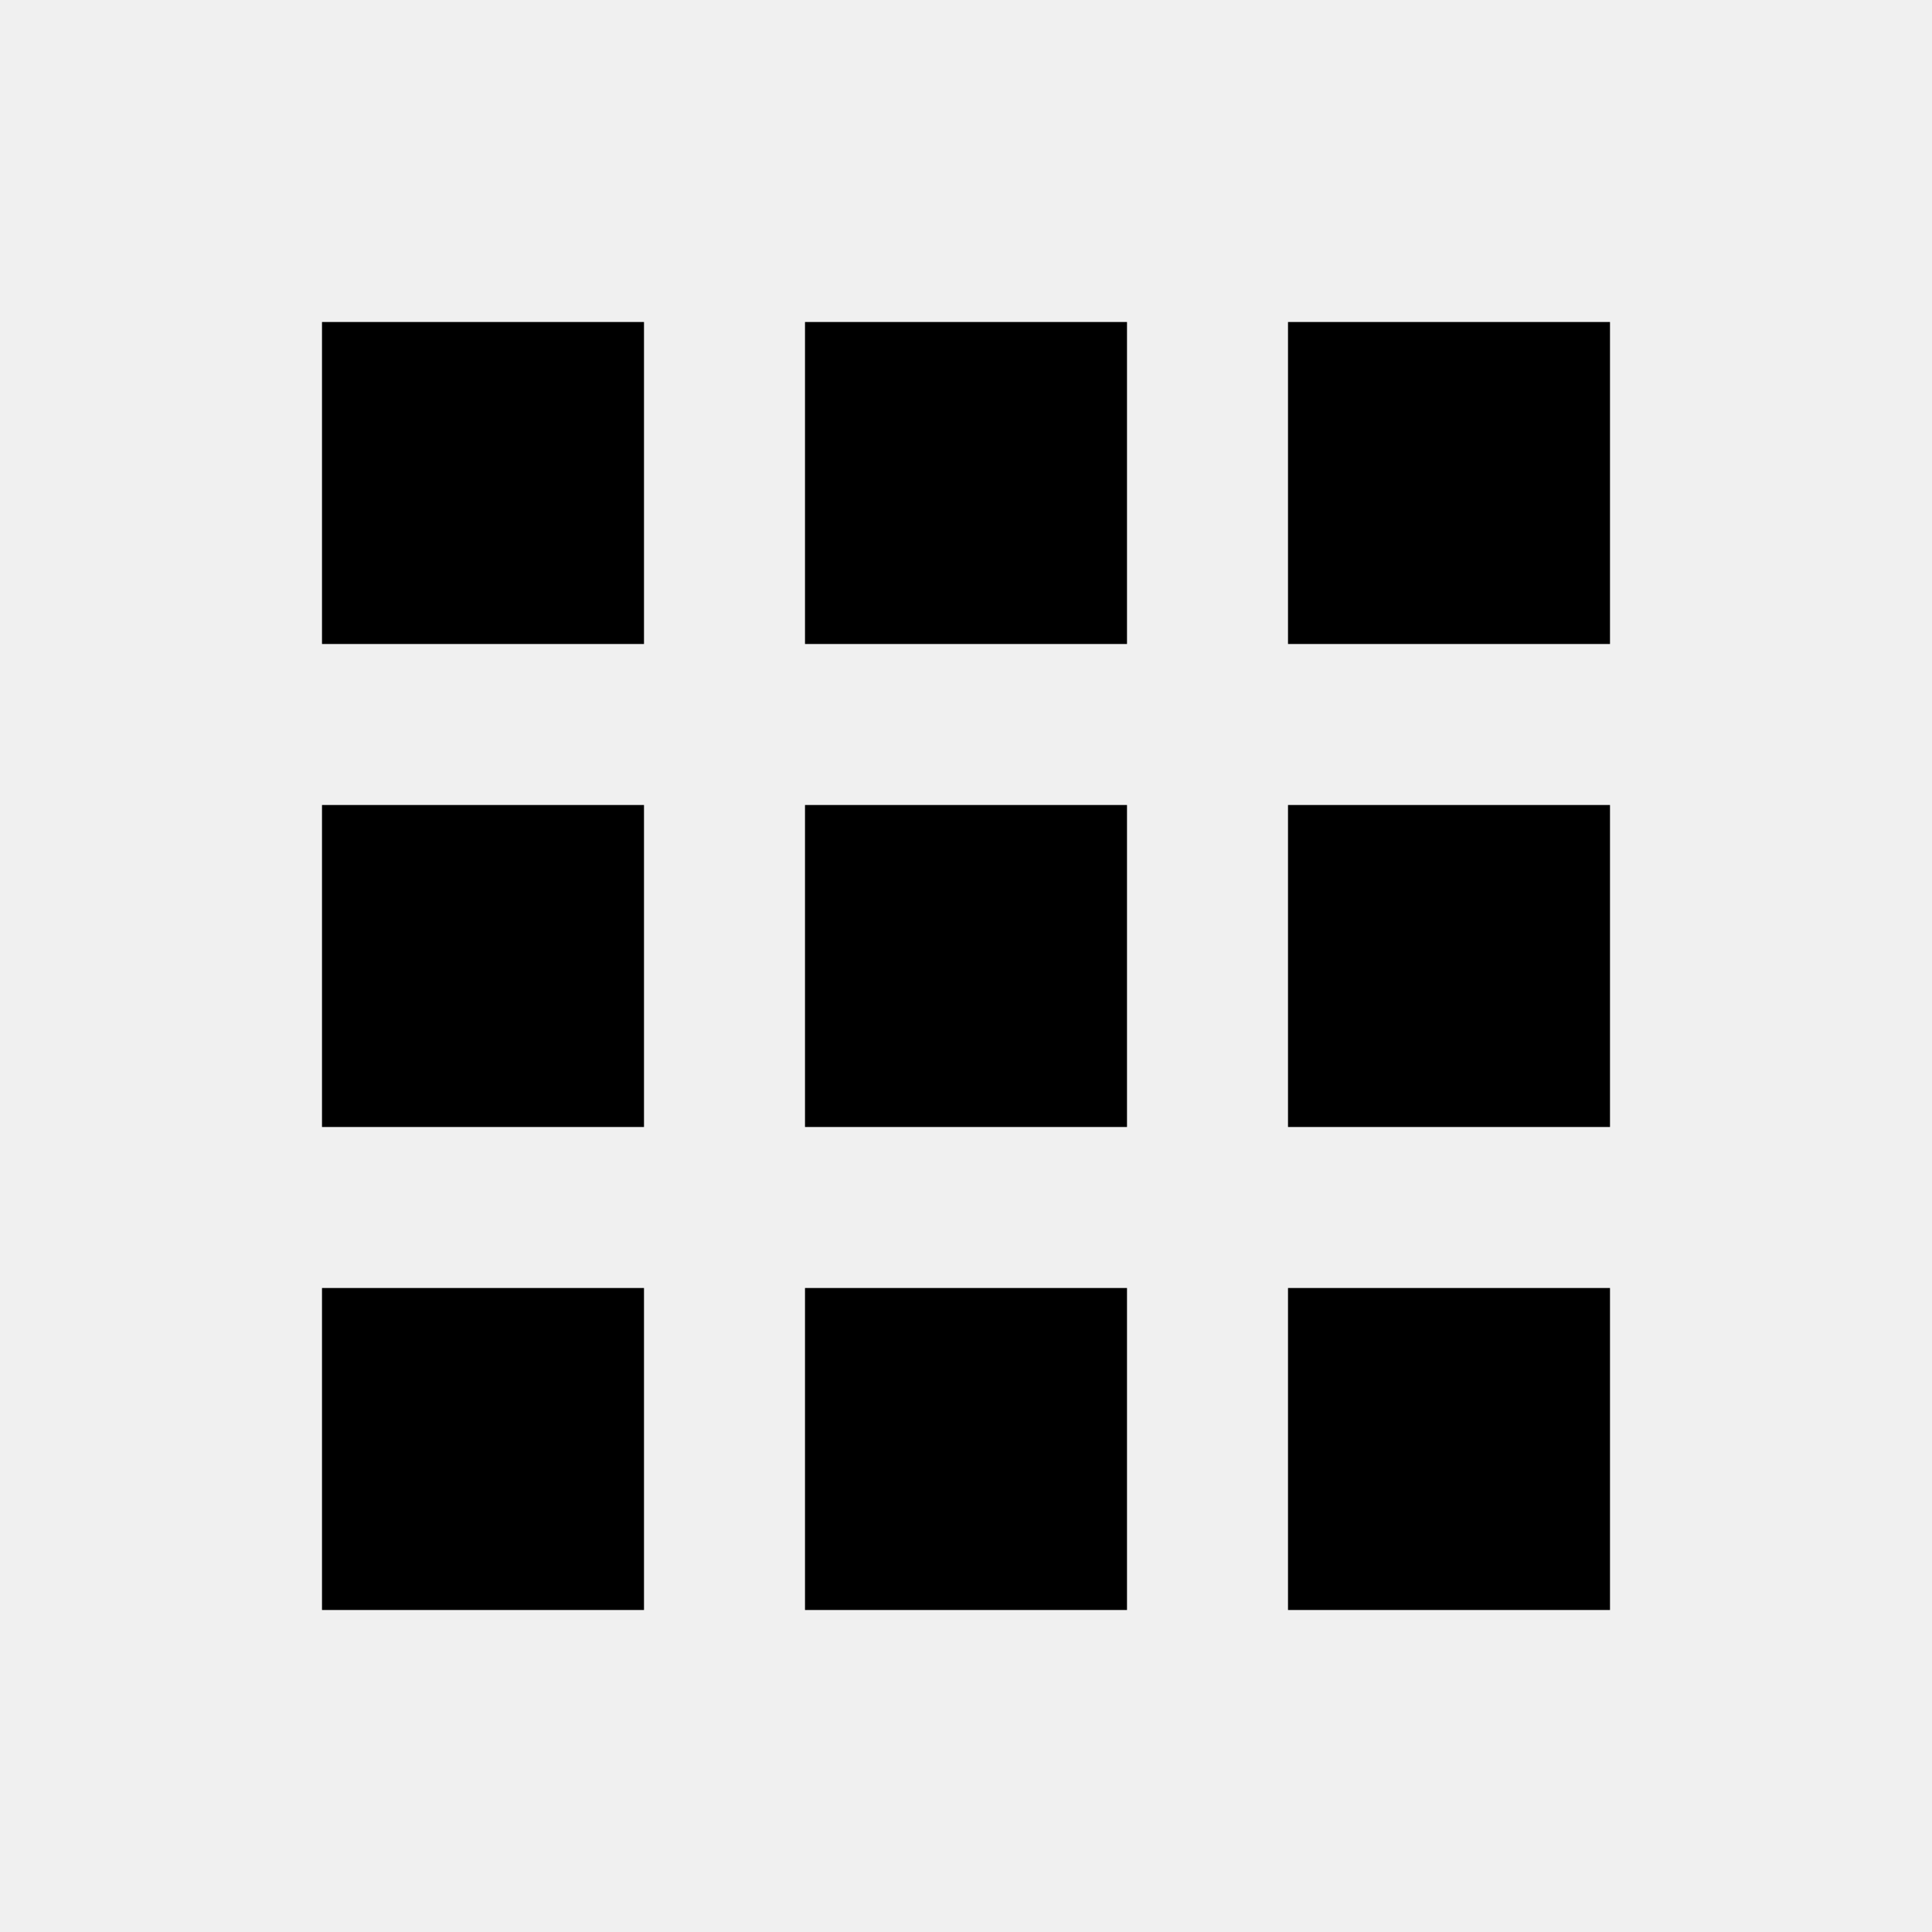
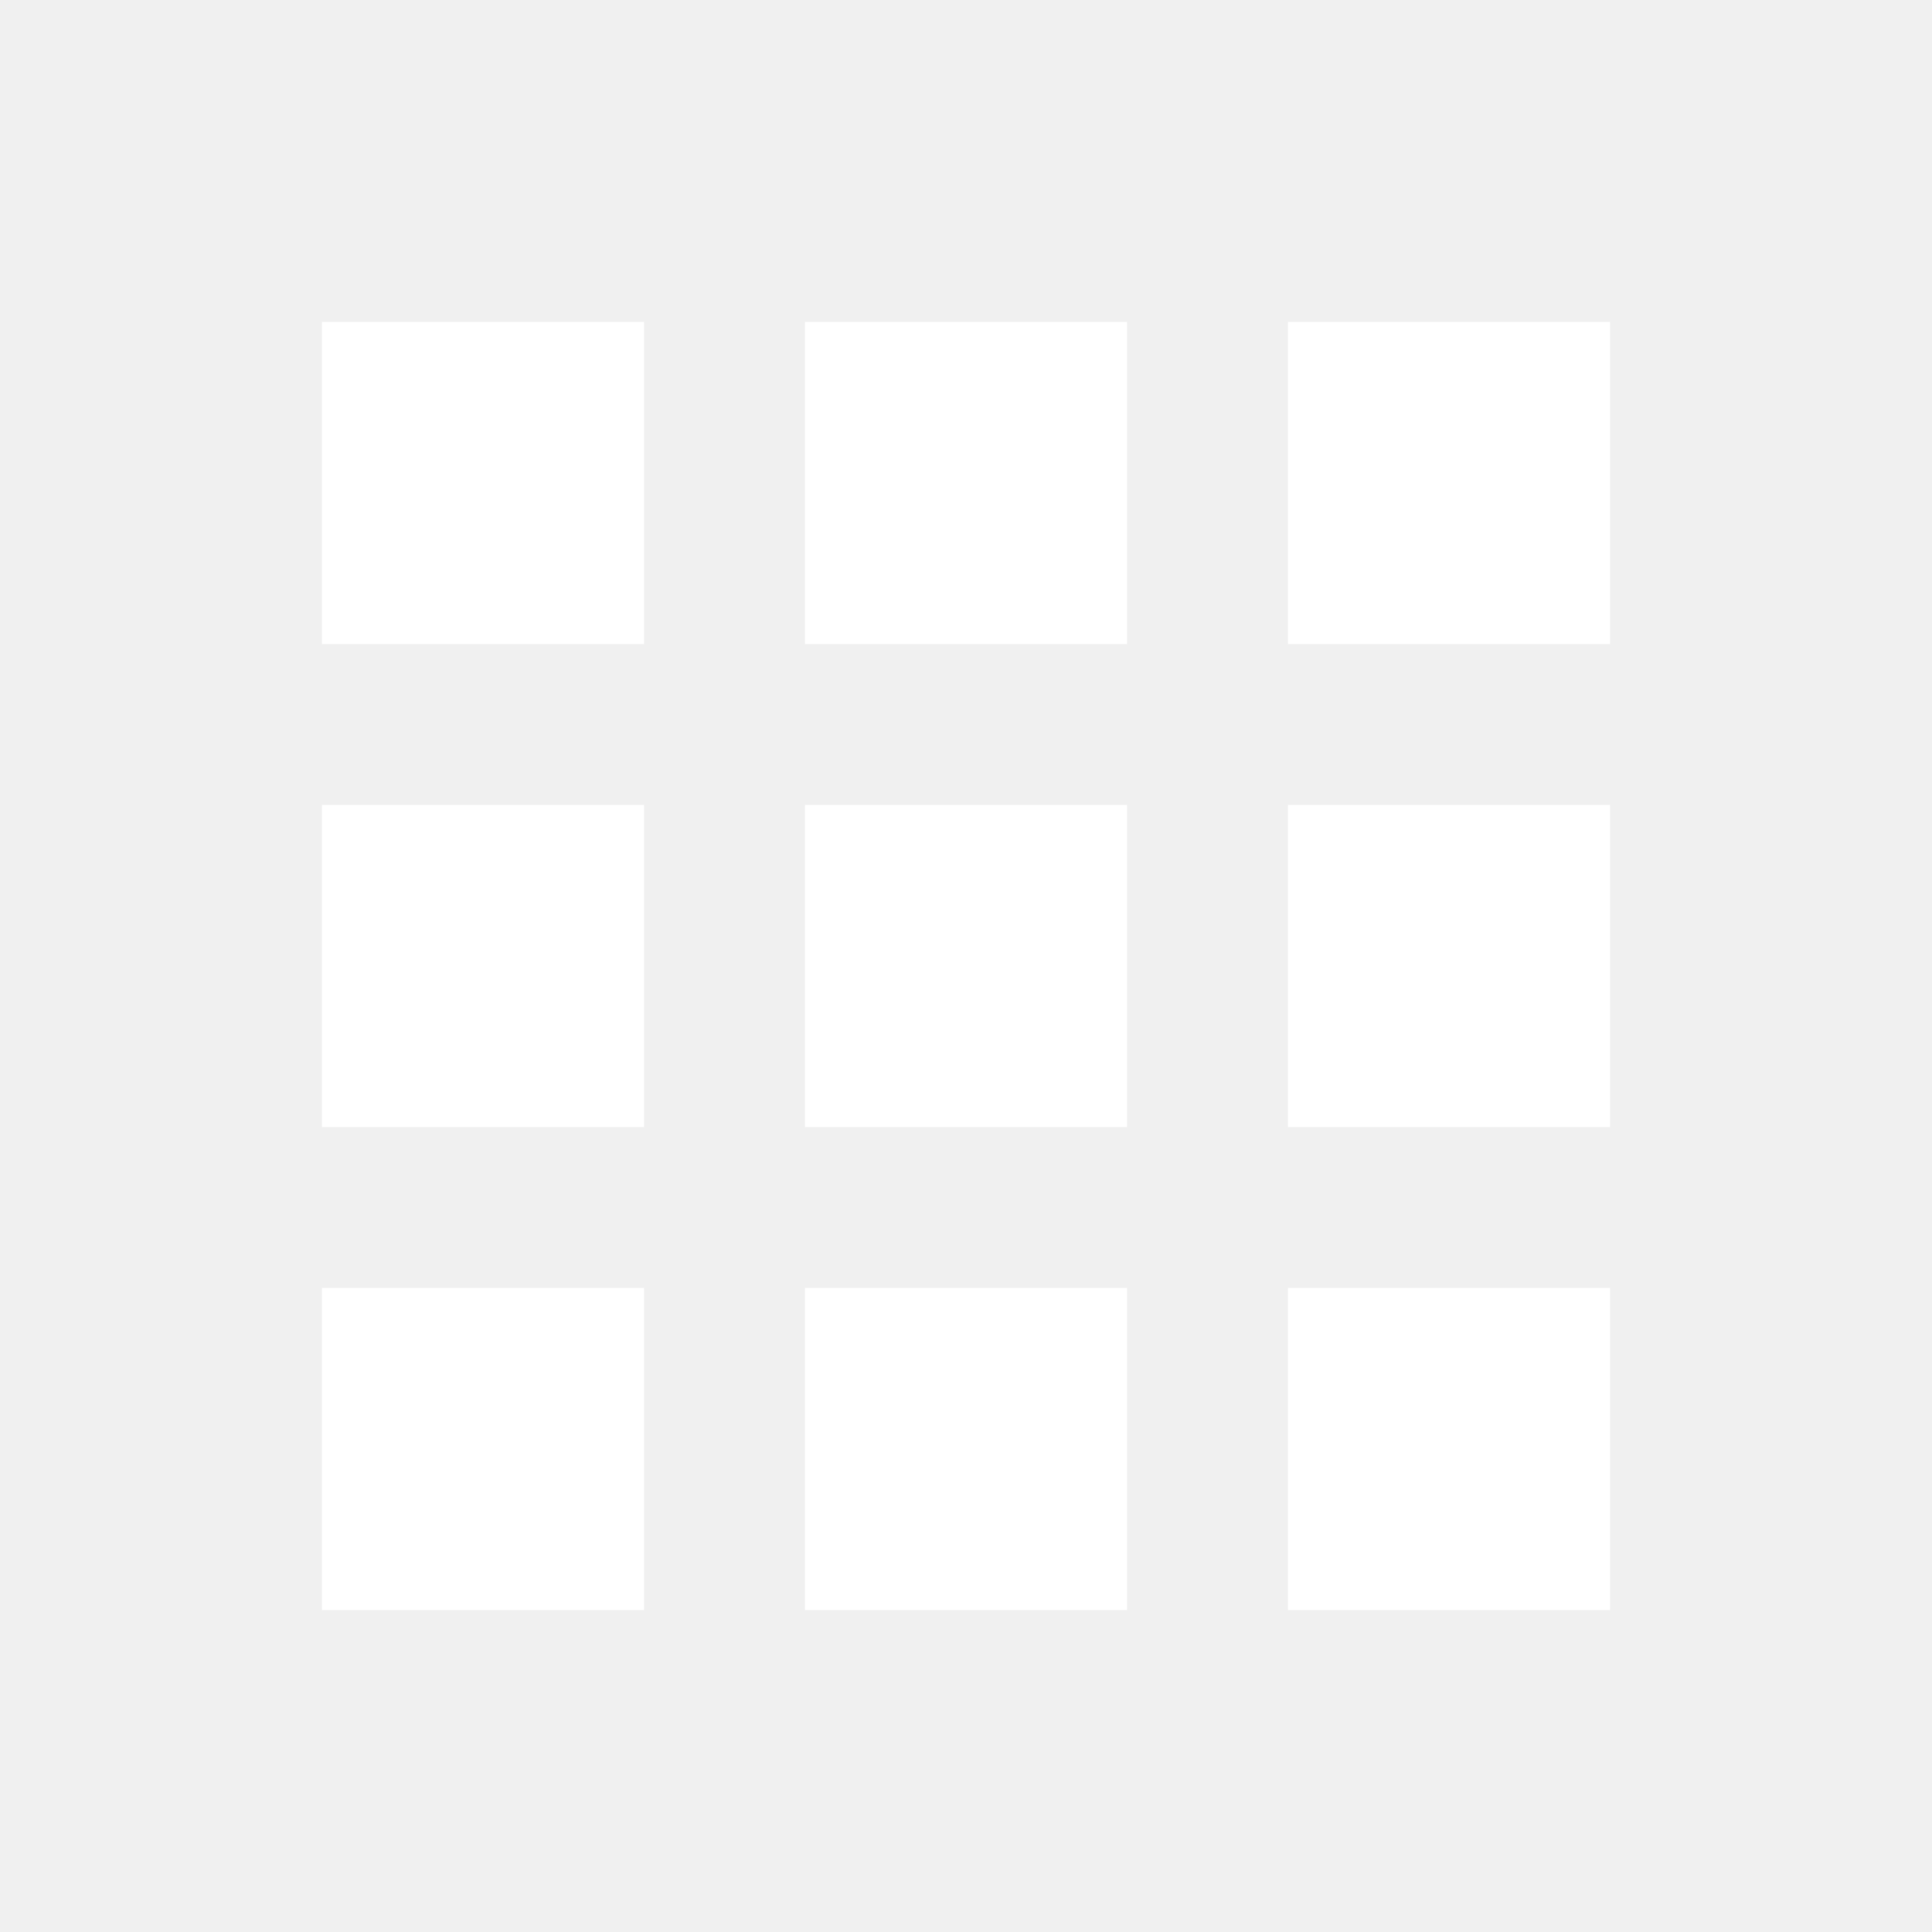
<svg xmlns="http://www.w3.org/2000/svg" viewBox="0 0 24 24" style="pointer-events: none; display: block;">
  <g id="apps">
-     <path d="M4,8h4V4H4V8z M10,20h4v-4h-4V20z M4,20h4v-4H4V20z M4,14h4v-4H4V14z M10,14h4v-4h-4V14z M16,4v4h4V4H16z M10,8h4V4h-4V8z M16,14h4v-4h-4V14z M16,20h4v-4h-4V20z" />
+     <path fill="white" d="M4,8h4V4H4V8z M10,20h4v-4h-4V20z M4,20h4v-4H4V20z M4,14h4v-4H4V14z M10,14h4v-4h-4V14z M16,4v4h4V4H16z M10,8h4V4h-4V8z M16,14h4v-4h-4V14z M16,20h4v-4h-4V20z" />
  </g>
</svg>
